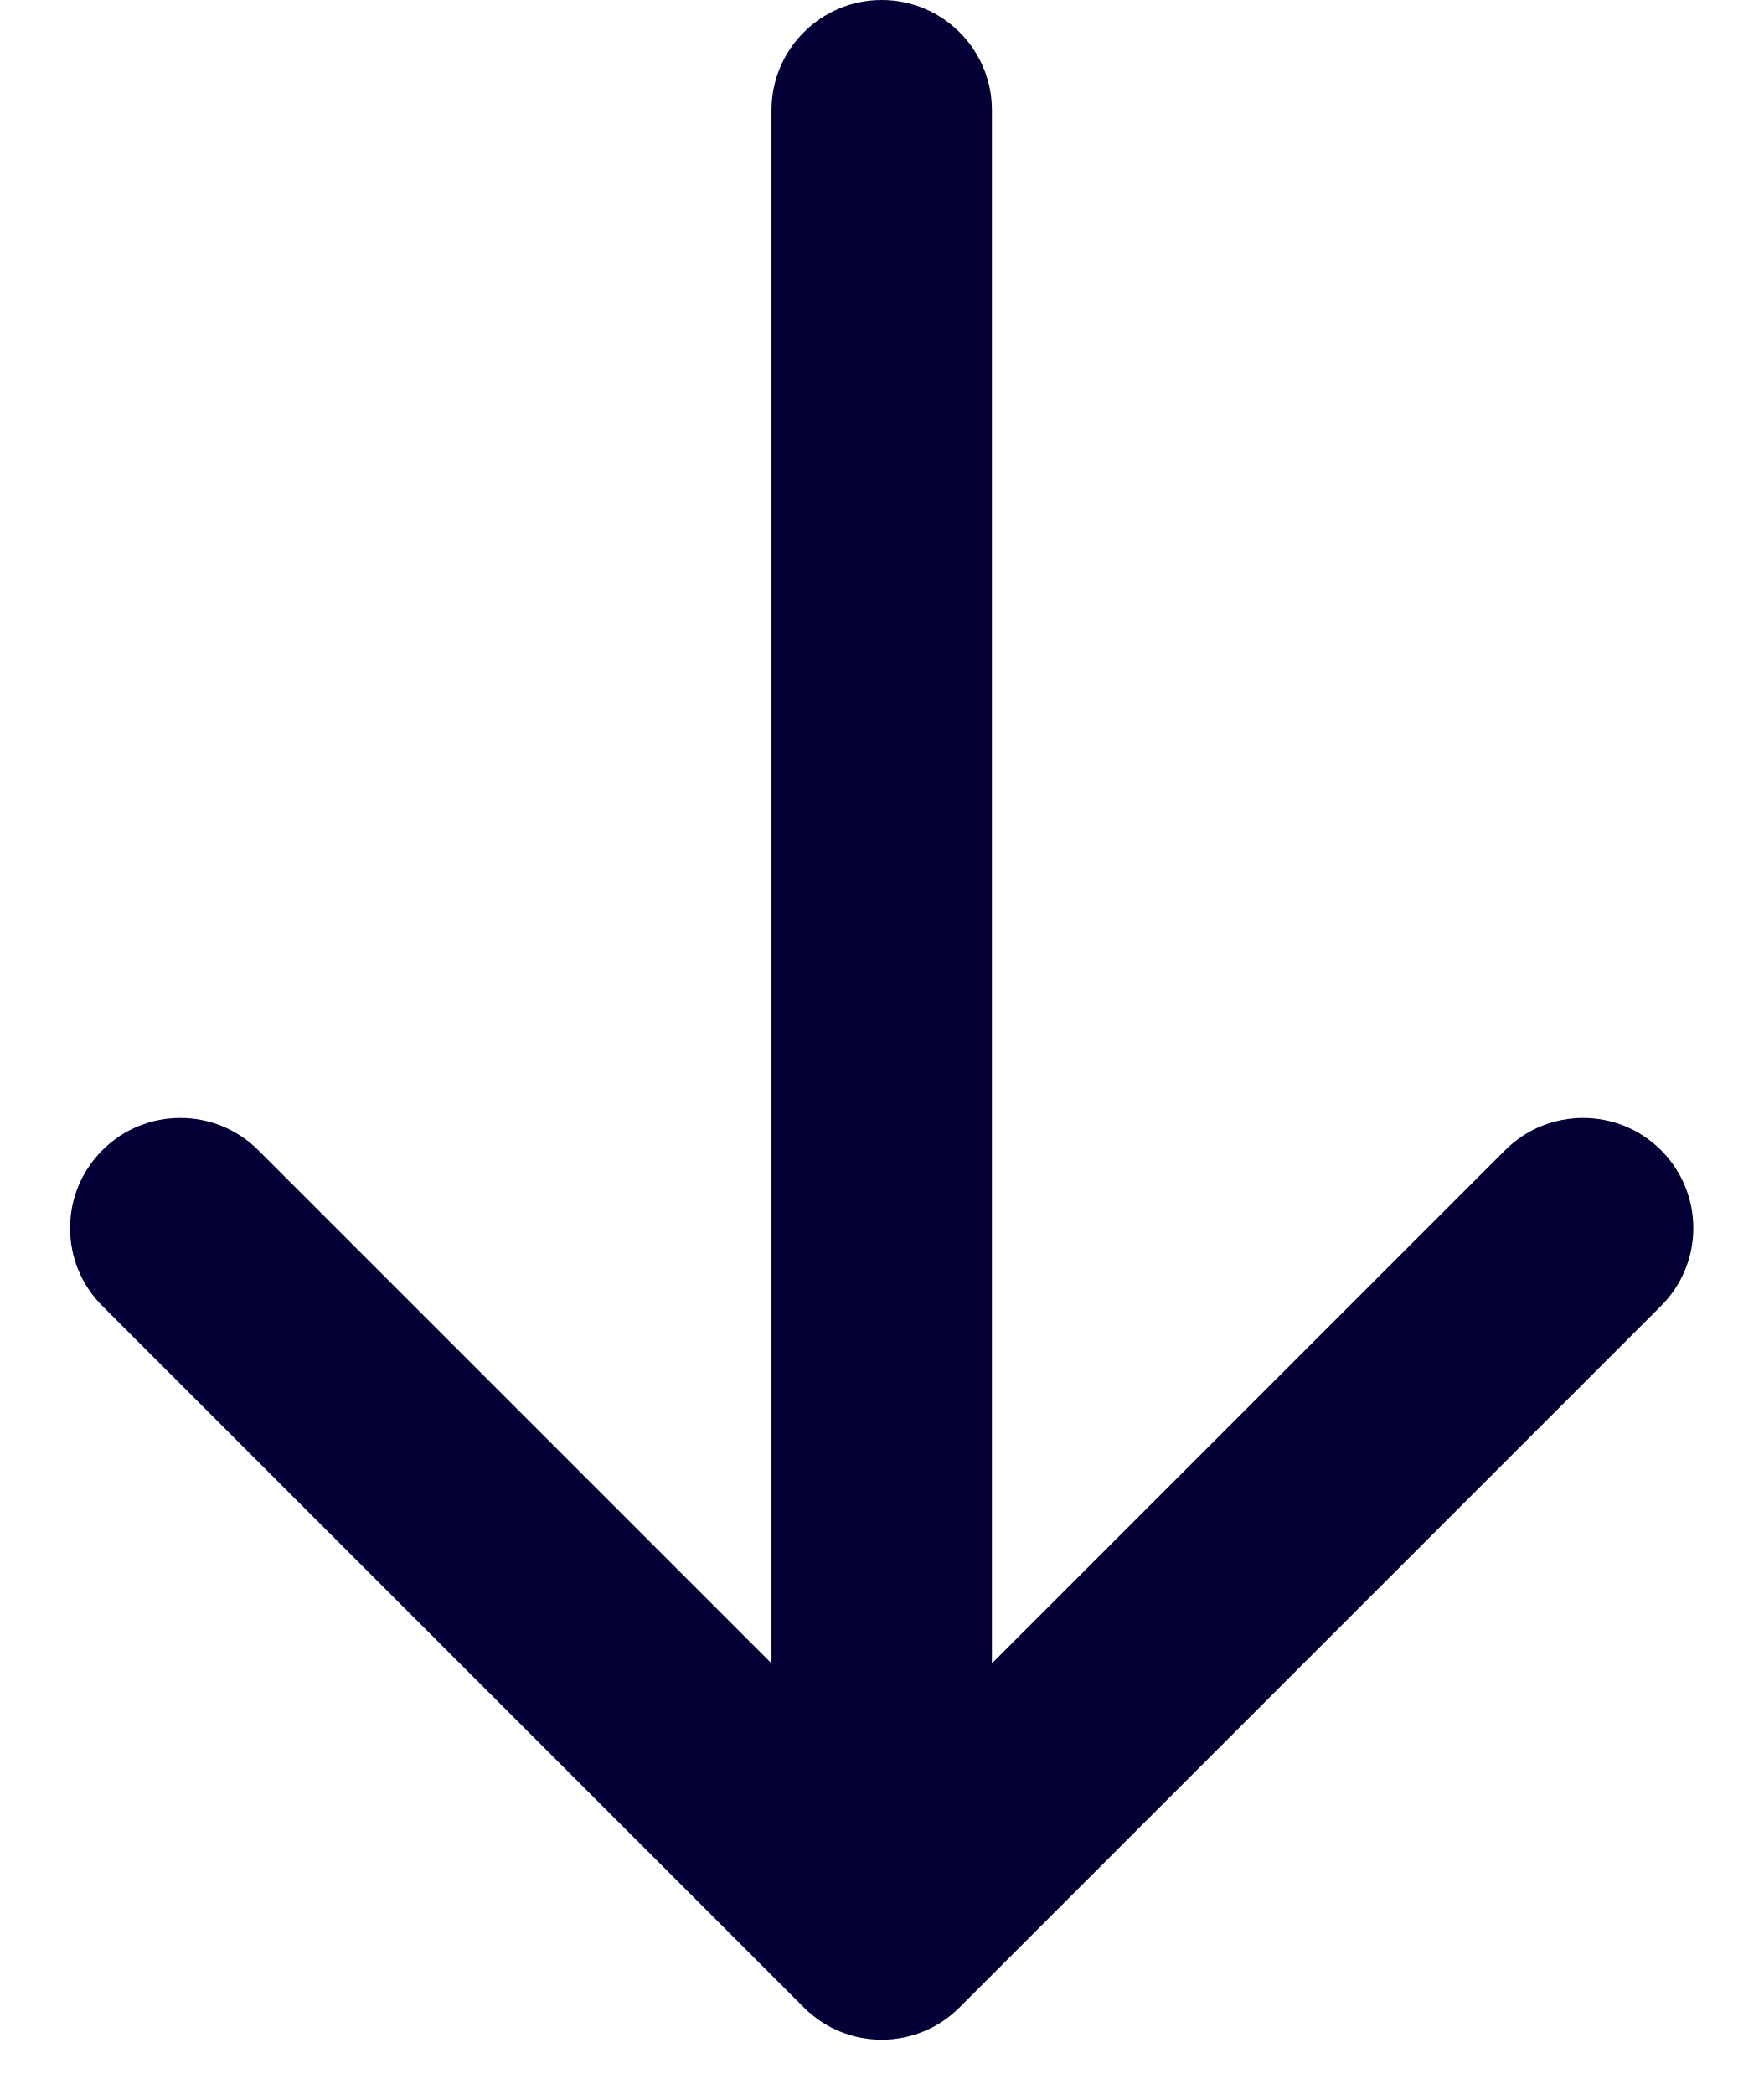
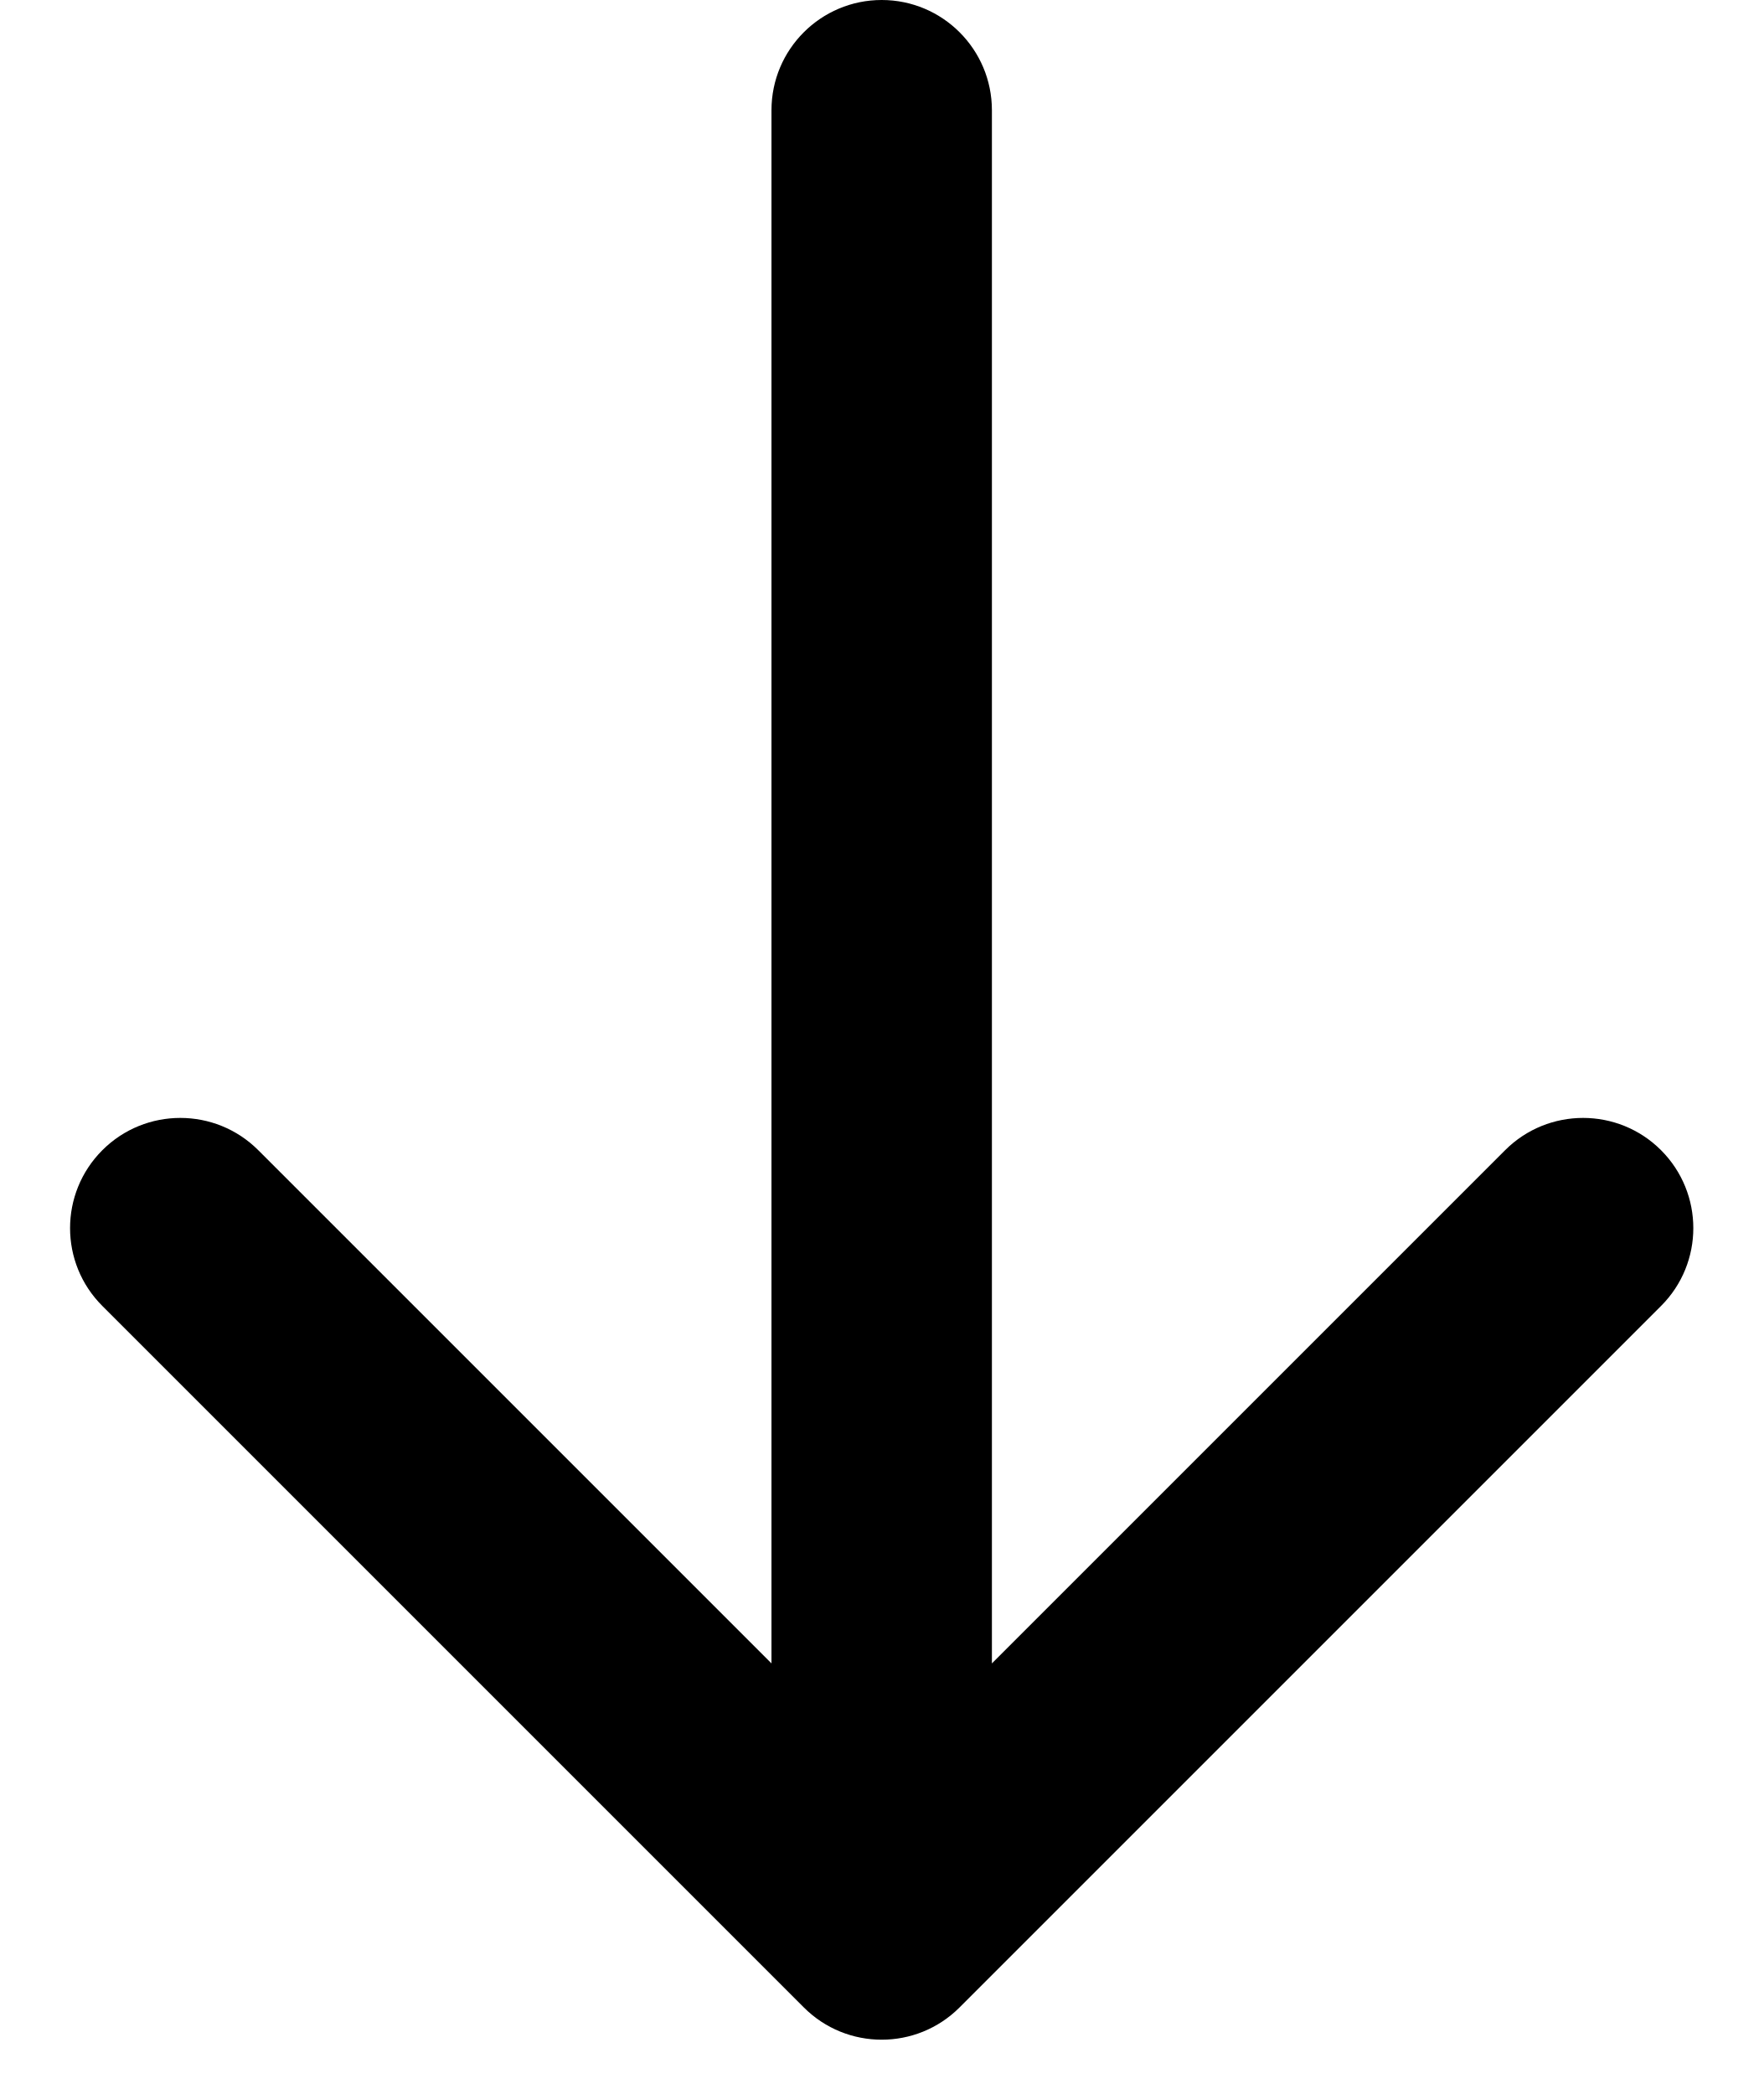
<svg xmlns="http://www.w3.org/2000/svg" width="16" height="19" viewBox="0 0 16 19" fill="none">
-   <path d="M9 1C9 0.448 8.552 1.84596e-08 8 0C7.448 -1.84596e-08 7 0.448 7 1L9 1ZM7.293 18.214C7.683 18.605 8.317 18.605 8.707 18.214L15.071 11.85C15.462 11.46 15.462 10.827 15.071 10.436C14.681 10.046 14.047 10.046 13.657 10.436L8 16.093L2.343 10.436C1.953 10.046 1.319 10.046 0.929 10.436C0.538 10.827 0.538 11.46 0.929 11.85L7.293 18.214ZM7 1L7 17.507L9 17.507L9 1L7 1Z" fill="#020034" />
+   <path d="M9 1C9 0.448 8.552 1.84596e-08 8 0C7.448 -1.84596e-08 7 0.448 7 1L9 1ZM7.293 18.214C7.683 18.605 8.317 18.605 8.707 18.214L15.071 11.85C15.462 11.46 15.462 10.827 15.071 10.436C14.681 10.046 14.047 10.046 13.657 10.436L8 16.093L2.343 10.436C1.953 10.046 1.319 10.046 0.929 10.436C0.538 10.827 0.538 11.46 0.929 11.85L7.293 18.214ZM7 1L7 17.507L9 17.507L9 1L7 1Z" fill="#000000" />
</svg>
